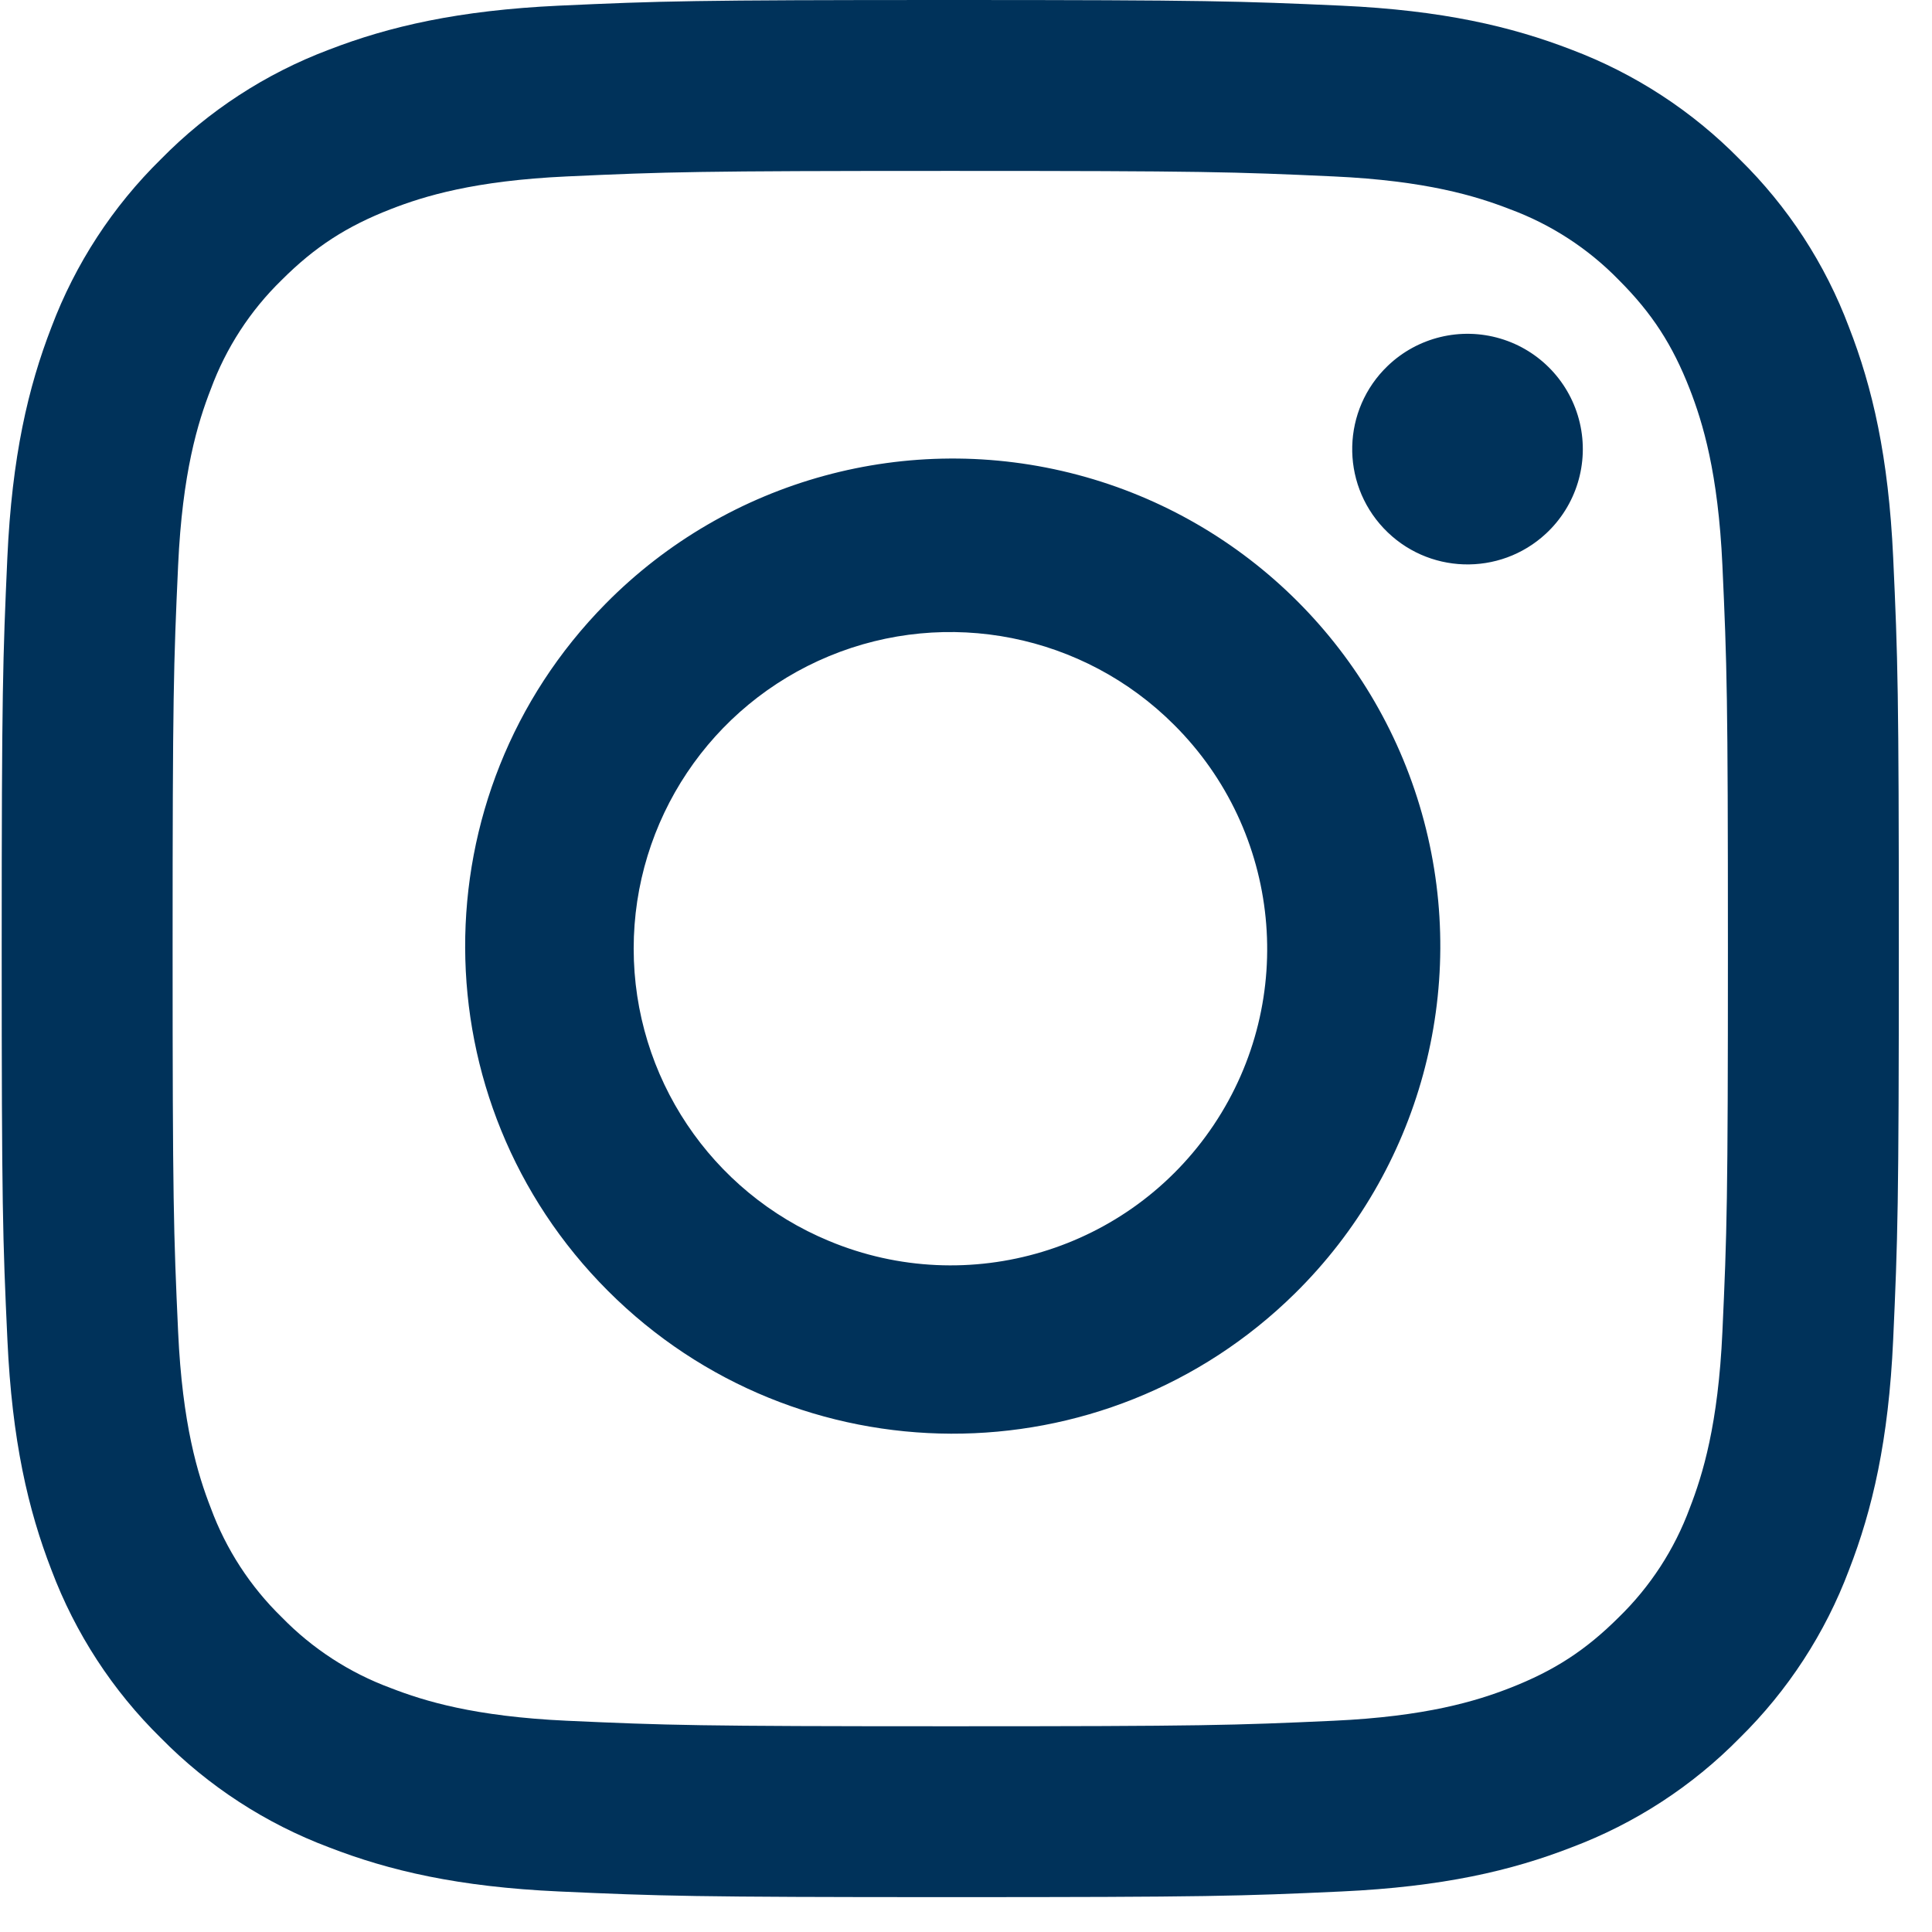
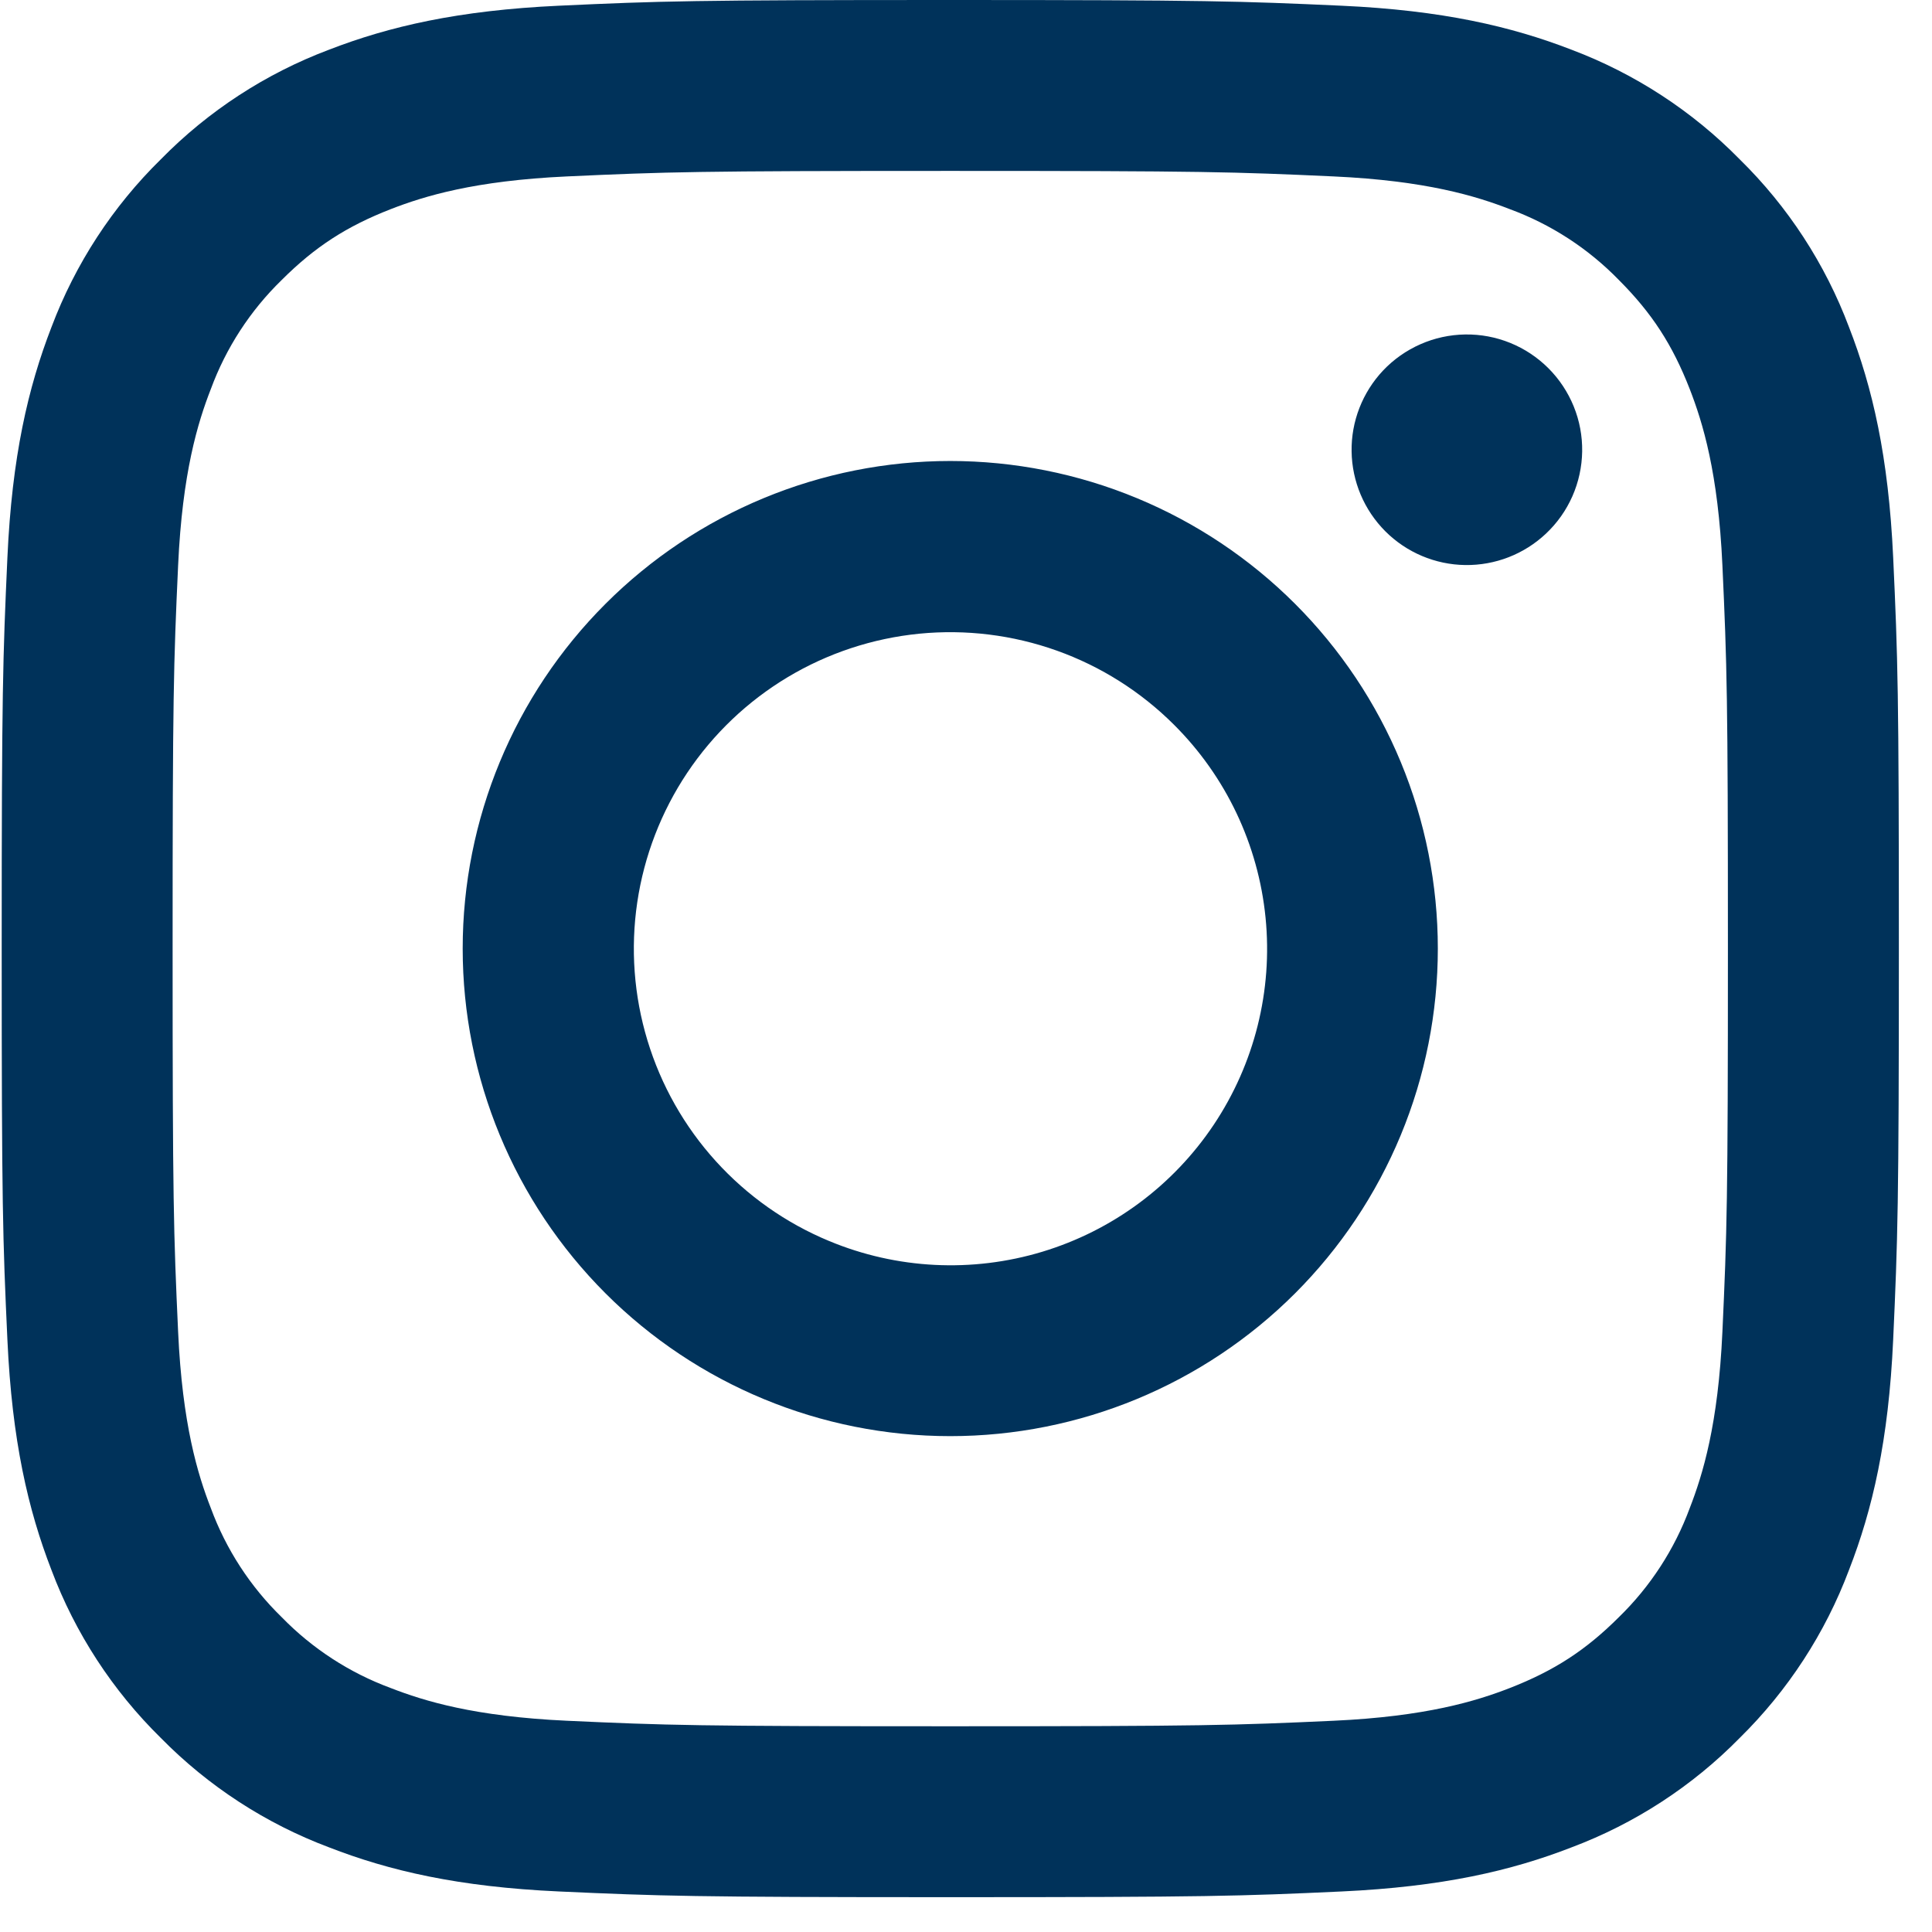
- <svg xmlns="http://www.w3.org/2000/svg" width="41" height="41" fill="none">
-   <path fill-rule="evenodd" clip-rule="evenodd" d="M11.867.12c2.147-.098 2.831-.12 8.3-.12 5.467 0 6.152.024 8.297.12 2.144.098 3.608.44 4.89.936a9.904 9.904 0 013.564 2.324 9.833 9.833 0 012.32 3.563c.499 1.281.839 2.745.938 4.886.099 2.15.12 2.835.12 8.301 0 5.469-.023 6.153-.12 8.3-.097 2.14-.44 3.605-.937 4.886a9.875 9.875 0 01-2.32 3.566 9.87 9.87 0 01-3.566 2.321c-1.28.498-2.745.838-4.886.937-2.148.099-2.833.12-8.3.12-5.469 0-6.153-.023-8.3-.12-2.141-.097-3.605-.44-4.886-.937a9.877 9.877 0 01-3.567-2.32 9.868 9.868 0 01-2.322-3.565C.596 32.037.255 30.573.157 28.43c-.1-2.15-.121-2.834-.121-8.3 0-5.469.024-6.153.12-8.298.098-2.145.44-3.609.936-4.89a9.875 9.875 0 012.324-3.565 9.868 9.868 0 013.563-2.322C8.26.56 9.724.22 11.865.12h.002zm16.434 3.624c-2.123-.097-2.76-.117-8.135-.117s-6.011.02-8.134.117c-1.964.09-3.029.417-3.739.694-.939.366-1.61.8-2.315 1.504a6.244 6.244 0 00-1.504 2.315c-.277.71-.604 1.775-.694 3.739-.097 2.123-.117 2.76-.117 8.134 0 5.375.02 6.012.117 8.135.09 1.963.417 3.029.694 3.739a6.248 6.248 0 001.504 2.315 6.248 6.248 0 002.315 1.504c.71.276 1.775.604 3.739.694 2.123.096 2.758.117 8.134.117 5.377 0 6.012-.02 8.135-.117 1.963-.09 3.029-.418 3.738-.694.94-.366 1.61-.8 2.316-1.504a6.247 6.247 0 001.504-2.315c.276-.71.604-1.775.693-3.74.097-2.122.117-2.759.117-8.134 0-5.374-.02-6.011-.117-8.134-.09-1.964-.417-3.029-.693-3.739-.366-.939-.8-1.61-1.505-2.315a6.246 6.246 0 00-2.315-1.504c-.71-.276-1.775-.604-3.738-.694zM17.595 26.336a6.714 6.714 0 007.32-10.955 6.717 6.717 0 10-7.32 10.955zM12.85 12.814a10.347 10.347 0 1114.633 14.632A10.347 10.347 0 0112.85 12.814zm19.958-1.49a2.447 2.447 0 10-3.358-3.56 2.447 2.447 0 003.358 3.56z" fill="#00325A" />
+ <svg xmlns="http://www.w3.org/2000/svg" width="41" height="41" viewBox="0 0 41 41" fill="none">
+   <path fill-rule="evenodd" clip-rule="evenodd" d="M11.867 0.121C14.014 0.022 14.698 0 20.166 0C25.634 0 26.319 0.024 28.464 0.121C30.608 0.218 32.072 0.56 33.353 1.056C34.695 1.563 35.912 2.355 36.918 3.38C37.943 4.385 38.734 5.6 39.239 6.943C39.737 8.224 40.077 9.688 40.176 11.829C40.275 13.98 40.297 14.664 40.297 20.13C40.297 25.599 40.273 26.283 40.176 28.43C40.079 30.571 39.737 32.035 39.239 33.316C38.734 34.659 37.942 35.876 36.918 36.883C35.912 37.907 34.695 38.698 33.353 39.203C32.072 39.701 30.608 40.041 28.467 40.14C26.319 40.239 25.634 40.261 20.166 40.261C14.698 40.261 14.014 40.237 11.867 40.14C9.726 40.043 8.262 39.701 6.981 39.203C5.637 38.698 4.42 37.906 3.414 36.883C2.39 35.877 1.597 34.661 1.092 33.318C0.596 32.037 0.255 30.573 0.157 28.431C0.058 26.281 0.036 25.597 0.036 20.13C0.036 14.662 0.06 13.978 0.157 11.833C0.254 9.688 0.596 8.224 1.092 6.943C1.598 5.6 2.391 4.383 3.416 3.378C4.421 2.354 5.637 1.562 6.979 1.056C8.26 0.56 9.724 0.22 11.865 0.121H11.867ZM28.301 3.744C26.178 3.647 25.541 3.627 20.166 3.627C14.791 3.627 14.155 3.647 12.032 3.744C10.068 3.834 9.003 4.162 8.293 4.438C7.354 4.804 6.683 5.238 5.978 5.942C5.31 6.592 4.796 7.383 4.474 8.257C4.197 8.967 3.87 10.032 3.78 11.996C3.683 14.119 3.663 14.756 3.663 20.13C3.663 25.505 3.683 26.142 3.78 28.265C3.87 30.229 4.197 31.294 4.474 32.004C4.796 32.877 5.31 33.669 5.978 34.319C6.628 34.987 7.42 35.501 8.293 35.823C9.003 36.099 10.068 36.427 12.032 36.517C14.155 36.614 14.79 36.634 20.166 36.634C25.543 36.634 26.178 36.614 28.301 36.517C30.264 36.427 31.329 36.099 32.039 35.823C32.978 35.457 33.65 35.023 34.355 34.319C35.023 33.669 35.537 32.877 35.859 32.004C36.135 31.294 36.463 30.229 36.552 28.265C36.649 26.142 36.669 25.505 36.669 20.13C36.669 14.756 36.649 14.119 36.552 11.996C36.463 10.032 36.135 8.967 35.859 8.257C35.493 7.318 35.059 6.647 34.355 5.942C33.705 5.274 32.914 4.76 32.039 4.438C31.329 4.162 30.264 3.834 28.301 3.744ZM17.595 26.336C19.031 26.934 20.63 27.014 22.119 26.564C23.608 26.114 24.894 25.161 25.758 23.868C26.622 22.575 27.011 21.021 26.857 19.474C26.703 17.926 26.017 16.479 24.915 15.381C24.213 14.68 23.364 14.142 22.429 13.808C21.494 13.474 20.497 13.351 19.508 13.448C18.52 13.546 17.566 13.861 16.715 14.371C15.863 14.882 15.135 15.575 14.583 16.401C14.032 17.226 13.67 18.164 13.524 19.146C13.378 20.128 13.452 21.13 13.74 22.08C14.028 23.03 14.523 23.905 15.19 24.641C15.857 25.377 16.678 25.956 17.595 26.336ZM12.85 12.814C13.811 11.853 14.951 11.091 16.207 10.571C17.462 10.051 18.808 9.783 20.166 9.783C21.525 9.783 22.87 10.051 24.126 10.571C25.381 11.091 26.522 11.853 27.483 12.814C28.444 13.775 29.206 14.915 29.726 16.171C30.246 17.426 30.513 18.772 30.513 20.13C30.513 21.489 30.246 22.835 29.726 24.09C29.206 25.345 28.444 26.486 27.483 27.447C25.542 29.387 22.91 30.477 20.166 30.477C17.422 30.477 14.79 29.387 12.85 27.447C10.909 25.506 9.819 22.875 9.819 20.13C9.819 17.386 10.909 14.754 12.85 12.814ZM32.808 11.324C33.046 11.1 33.237 10.83 33.369 10.53C33.501 10.23 33.571 9.907 33.576 9.58C33.581 9.253 33.52 8.928 33.397 8.625C33.273 8.321 33.091 8.046 32.859 7.814C32.628 7.583 32.352 7.4 32.049 7.277C31.746 7.154 31.421 7.093 31.093 7.098C30.766 7.103 30.443 7.173 30.144 7.305C29.844 7.437 29.574 7.627 29.349 7.865C28.913 8.329 28.673 8.944 28.683 9.58C28.692 10.217 28.949 10.824 29.399 11.275C29.849 11.725 30.457 11.982 31.093 11.991C31.73 12 32.345 11.761 32.808 11.324Z" fill="#00325A" />
</svg>
